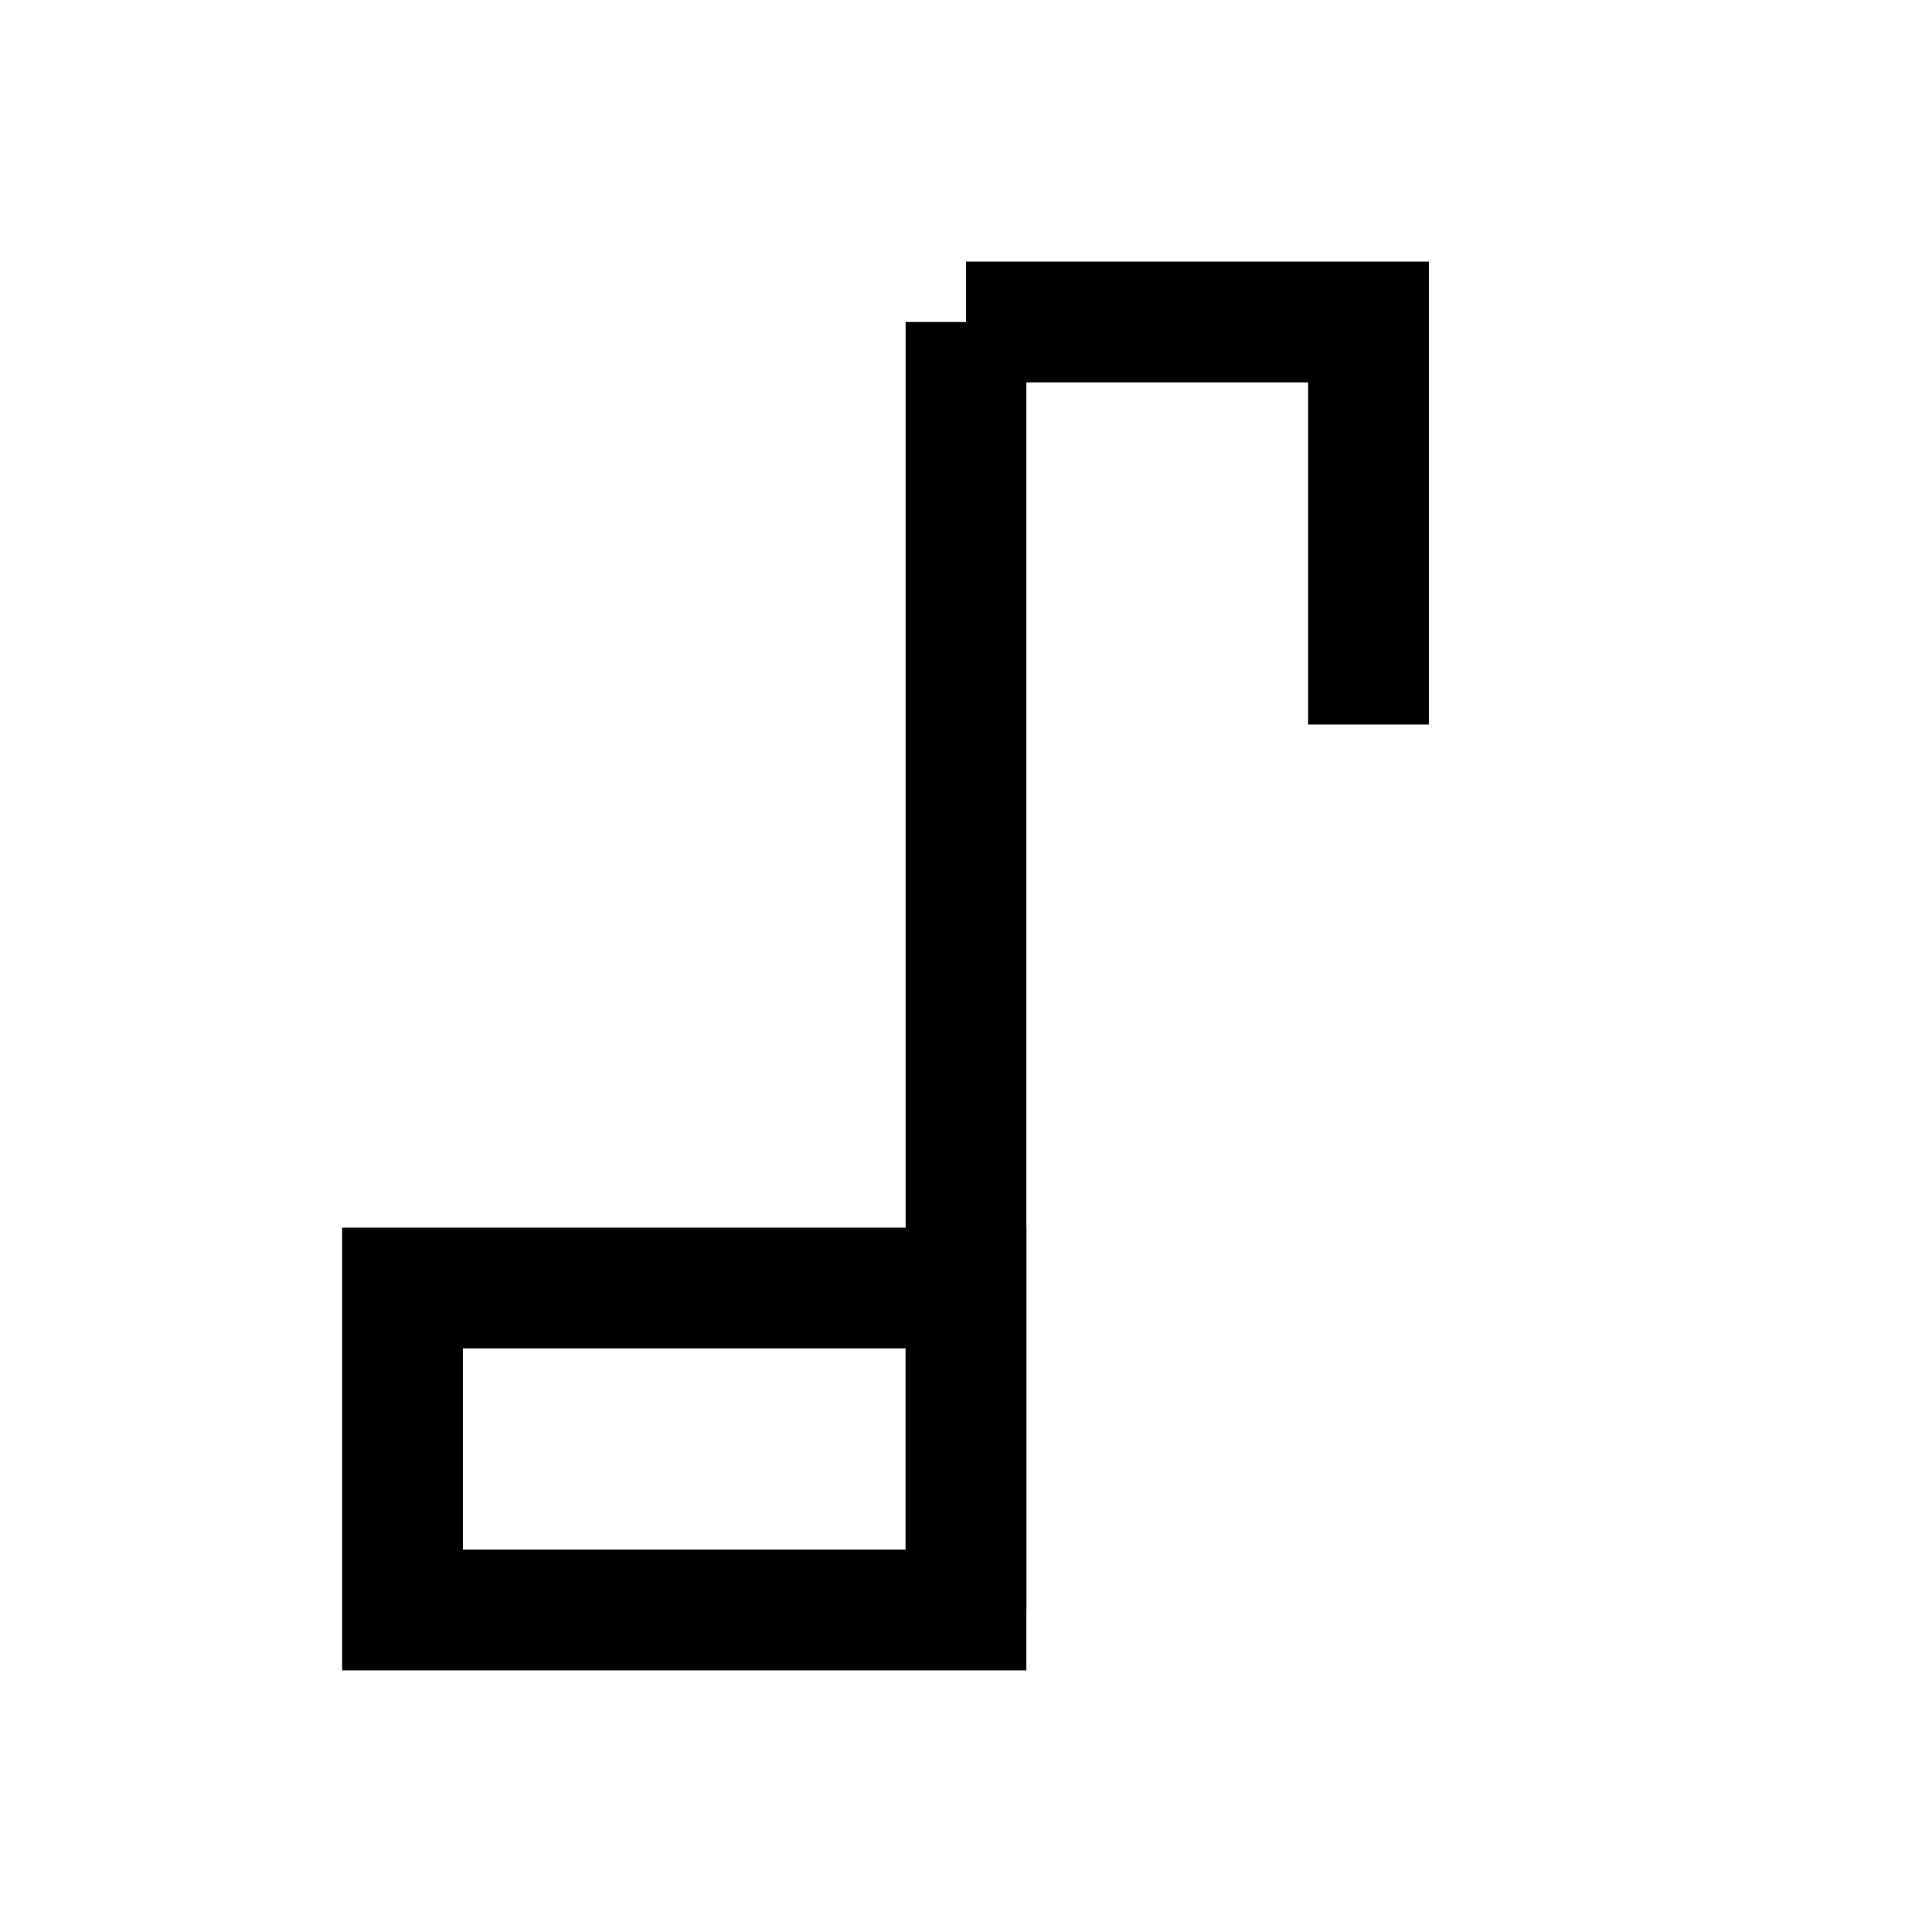
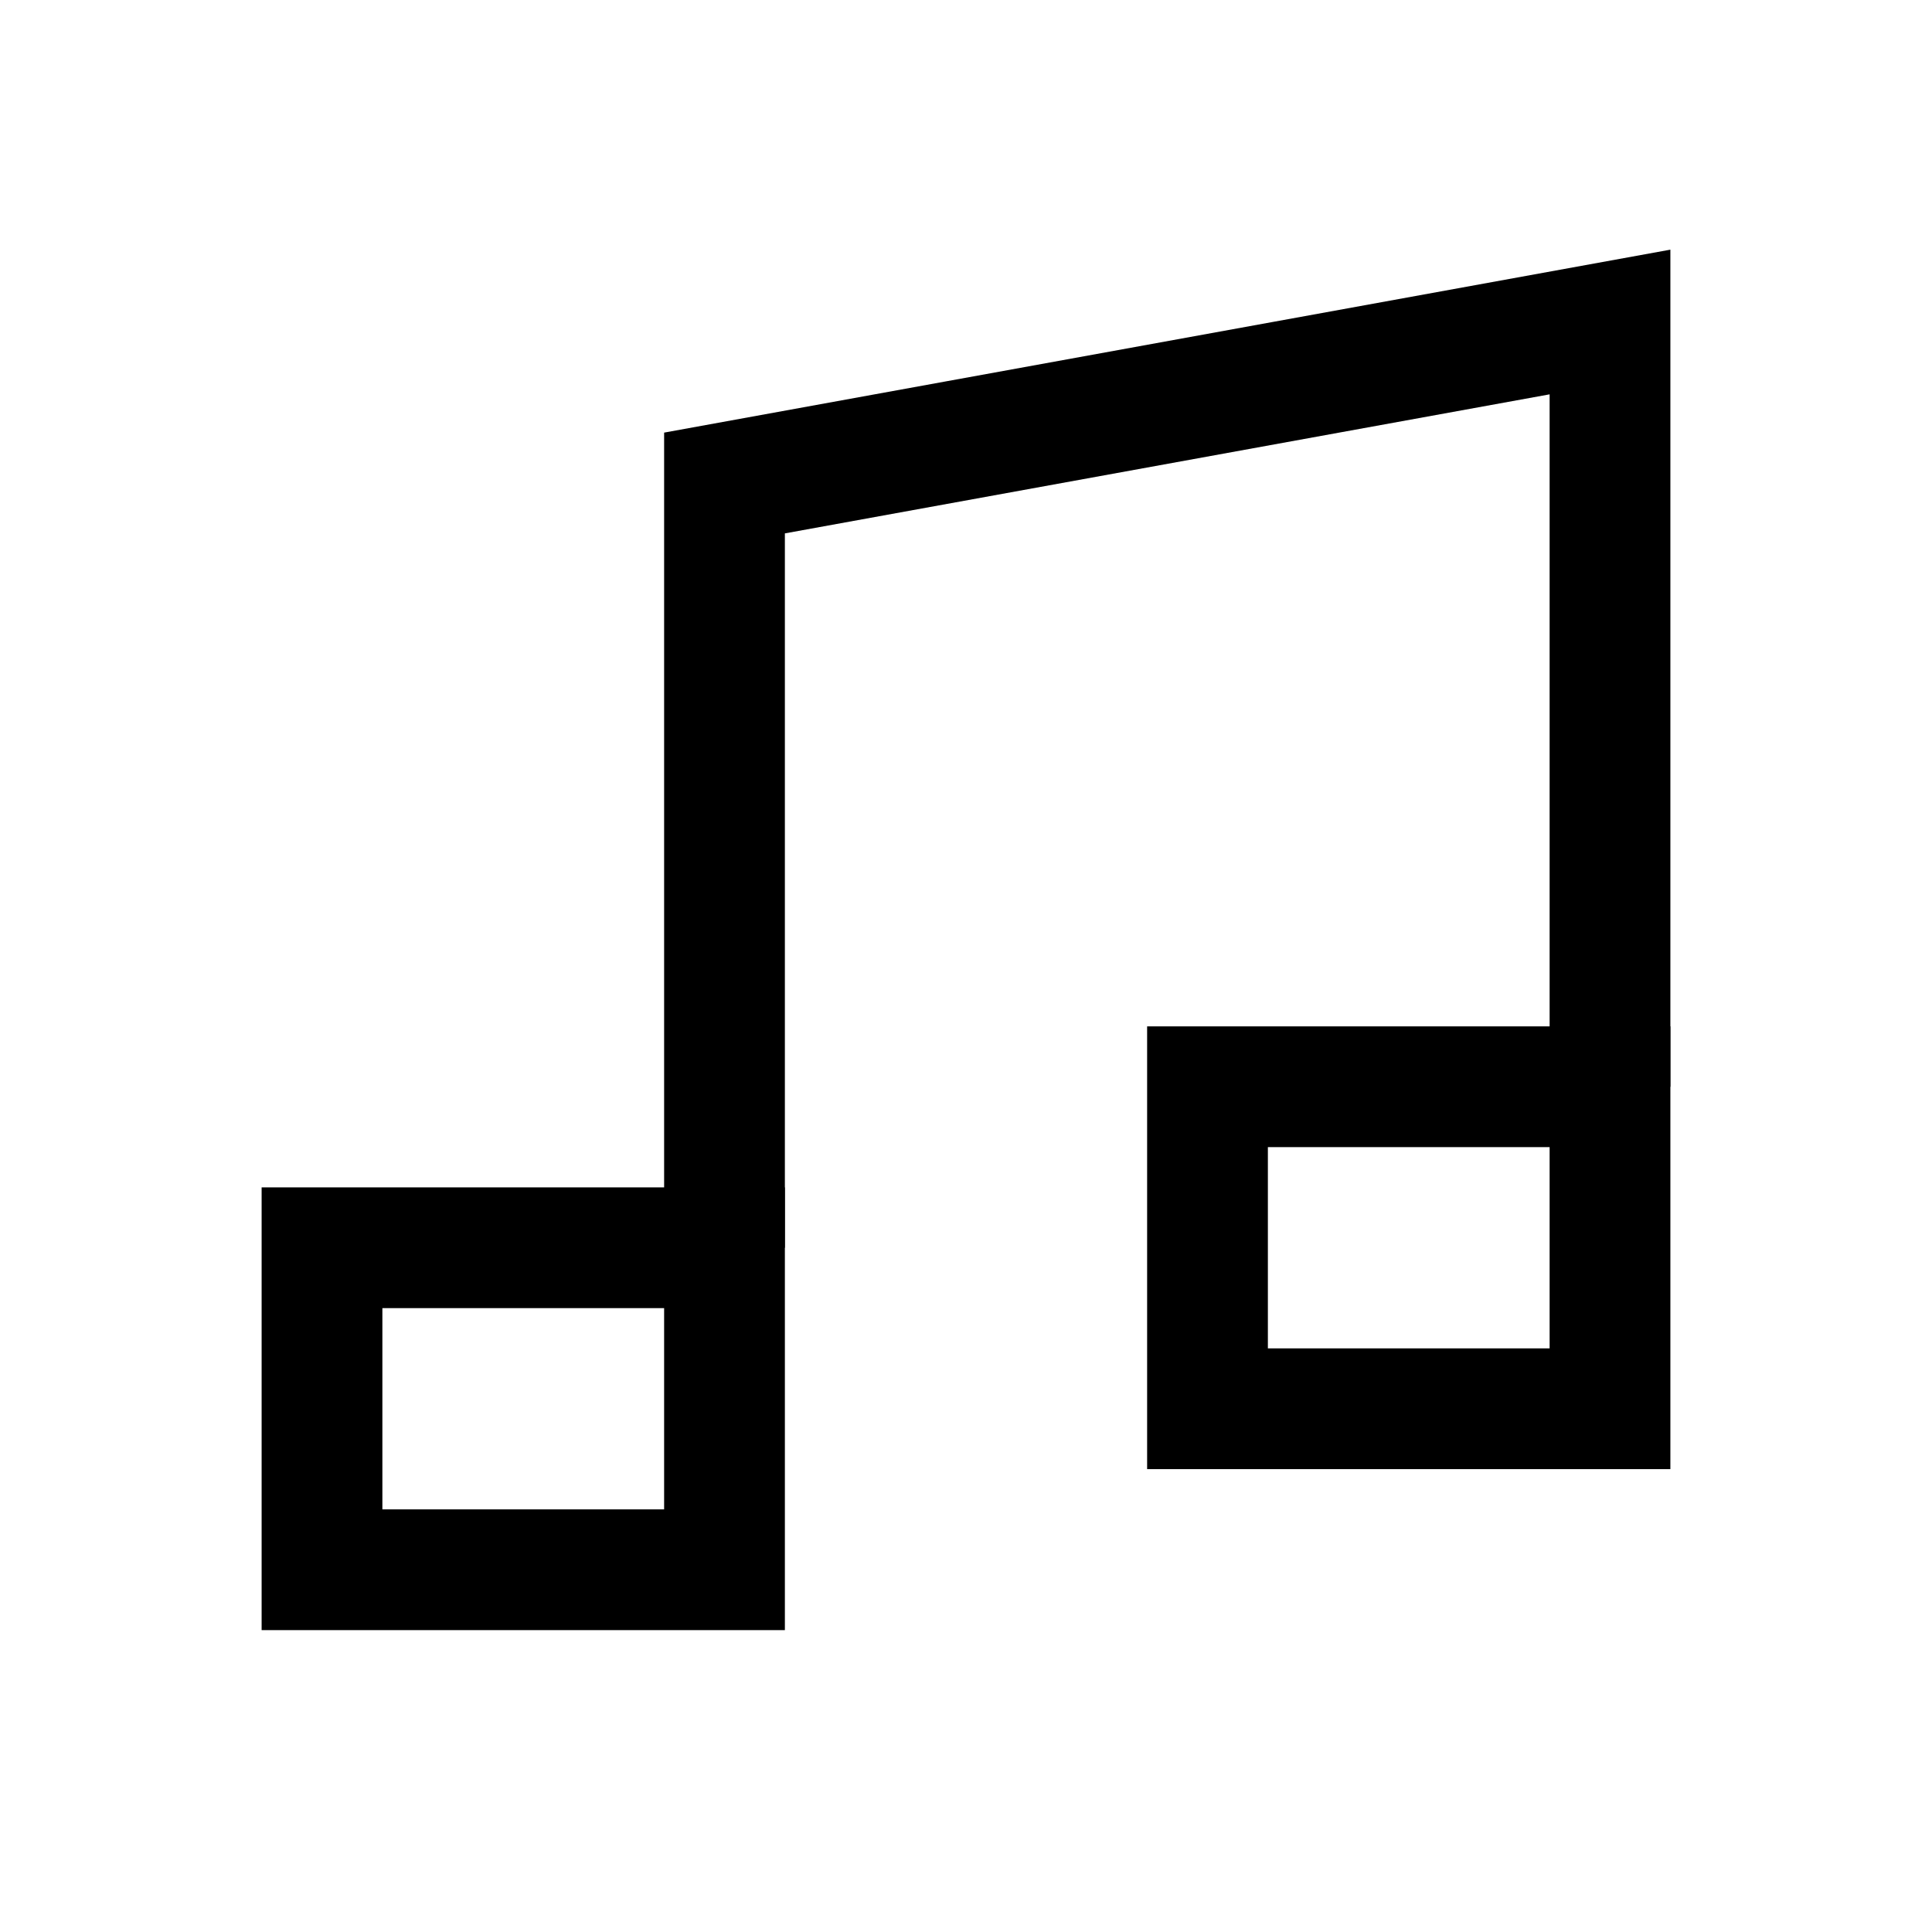
<svg xmlns="http://www.w3.org/2000/svg" viewBox="0 0 24 24" fill="none">
-   <rect x="5" y="16" width="7" height="4" stroke="currentColor" stroke-width="1.5" stroke-linejoin="miter" stroke-miterlimit="10" />
-   <path d="M12 20V4" stroke="currentColor" stroke-width="1.5" />
-   <path d="M12 4h5v5" stroke="currentColor" stroke-width="1.5" stroke-linejoin="miter" stroke-miterlimit="10" />
+   <rect x="4" y="15.5" width="5" height="4" stroke="currentColor" stroke-width="1.5" stroke-linejoin="miter" stroke-miterlimit="10" />
+   <rect x="15" y="13.5" width="5" height="4" stroke="currentColor" stroke-width="1.5" stroke-linejoin="miter" stroke-miterlimit="10" />
+   <path d="M9 15.5V6l11-2v9.5" stroke="currentColor" stroke-width="1.5" stroke-linejoin="miter" stroke-miterlimit="10" />
</svg>
